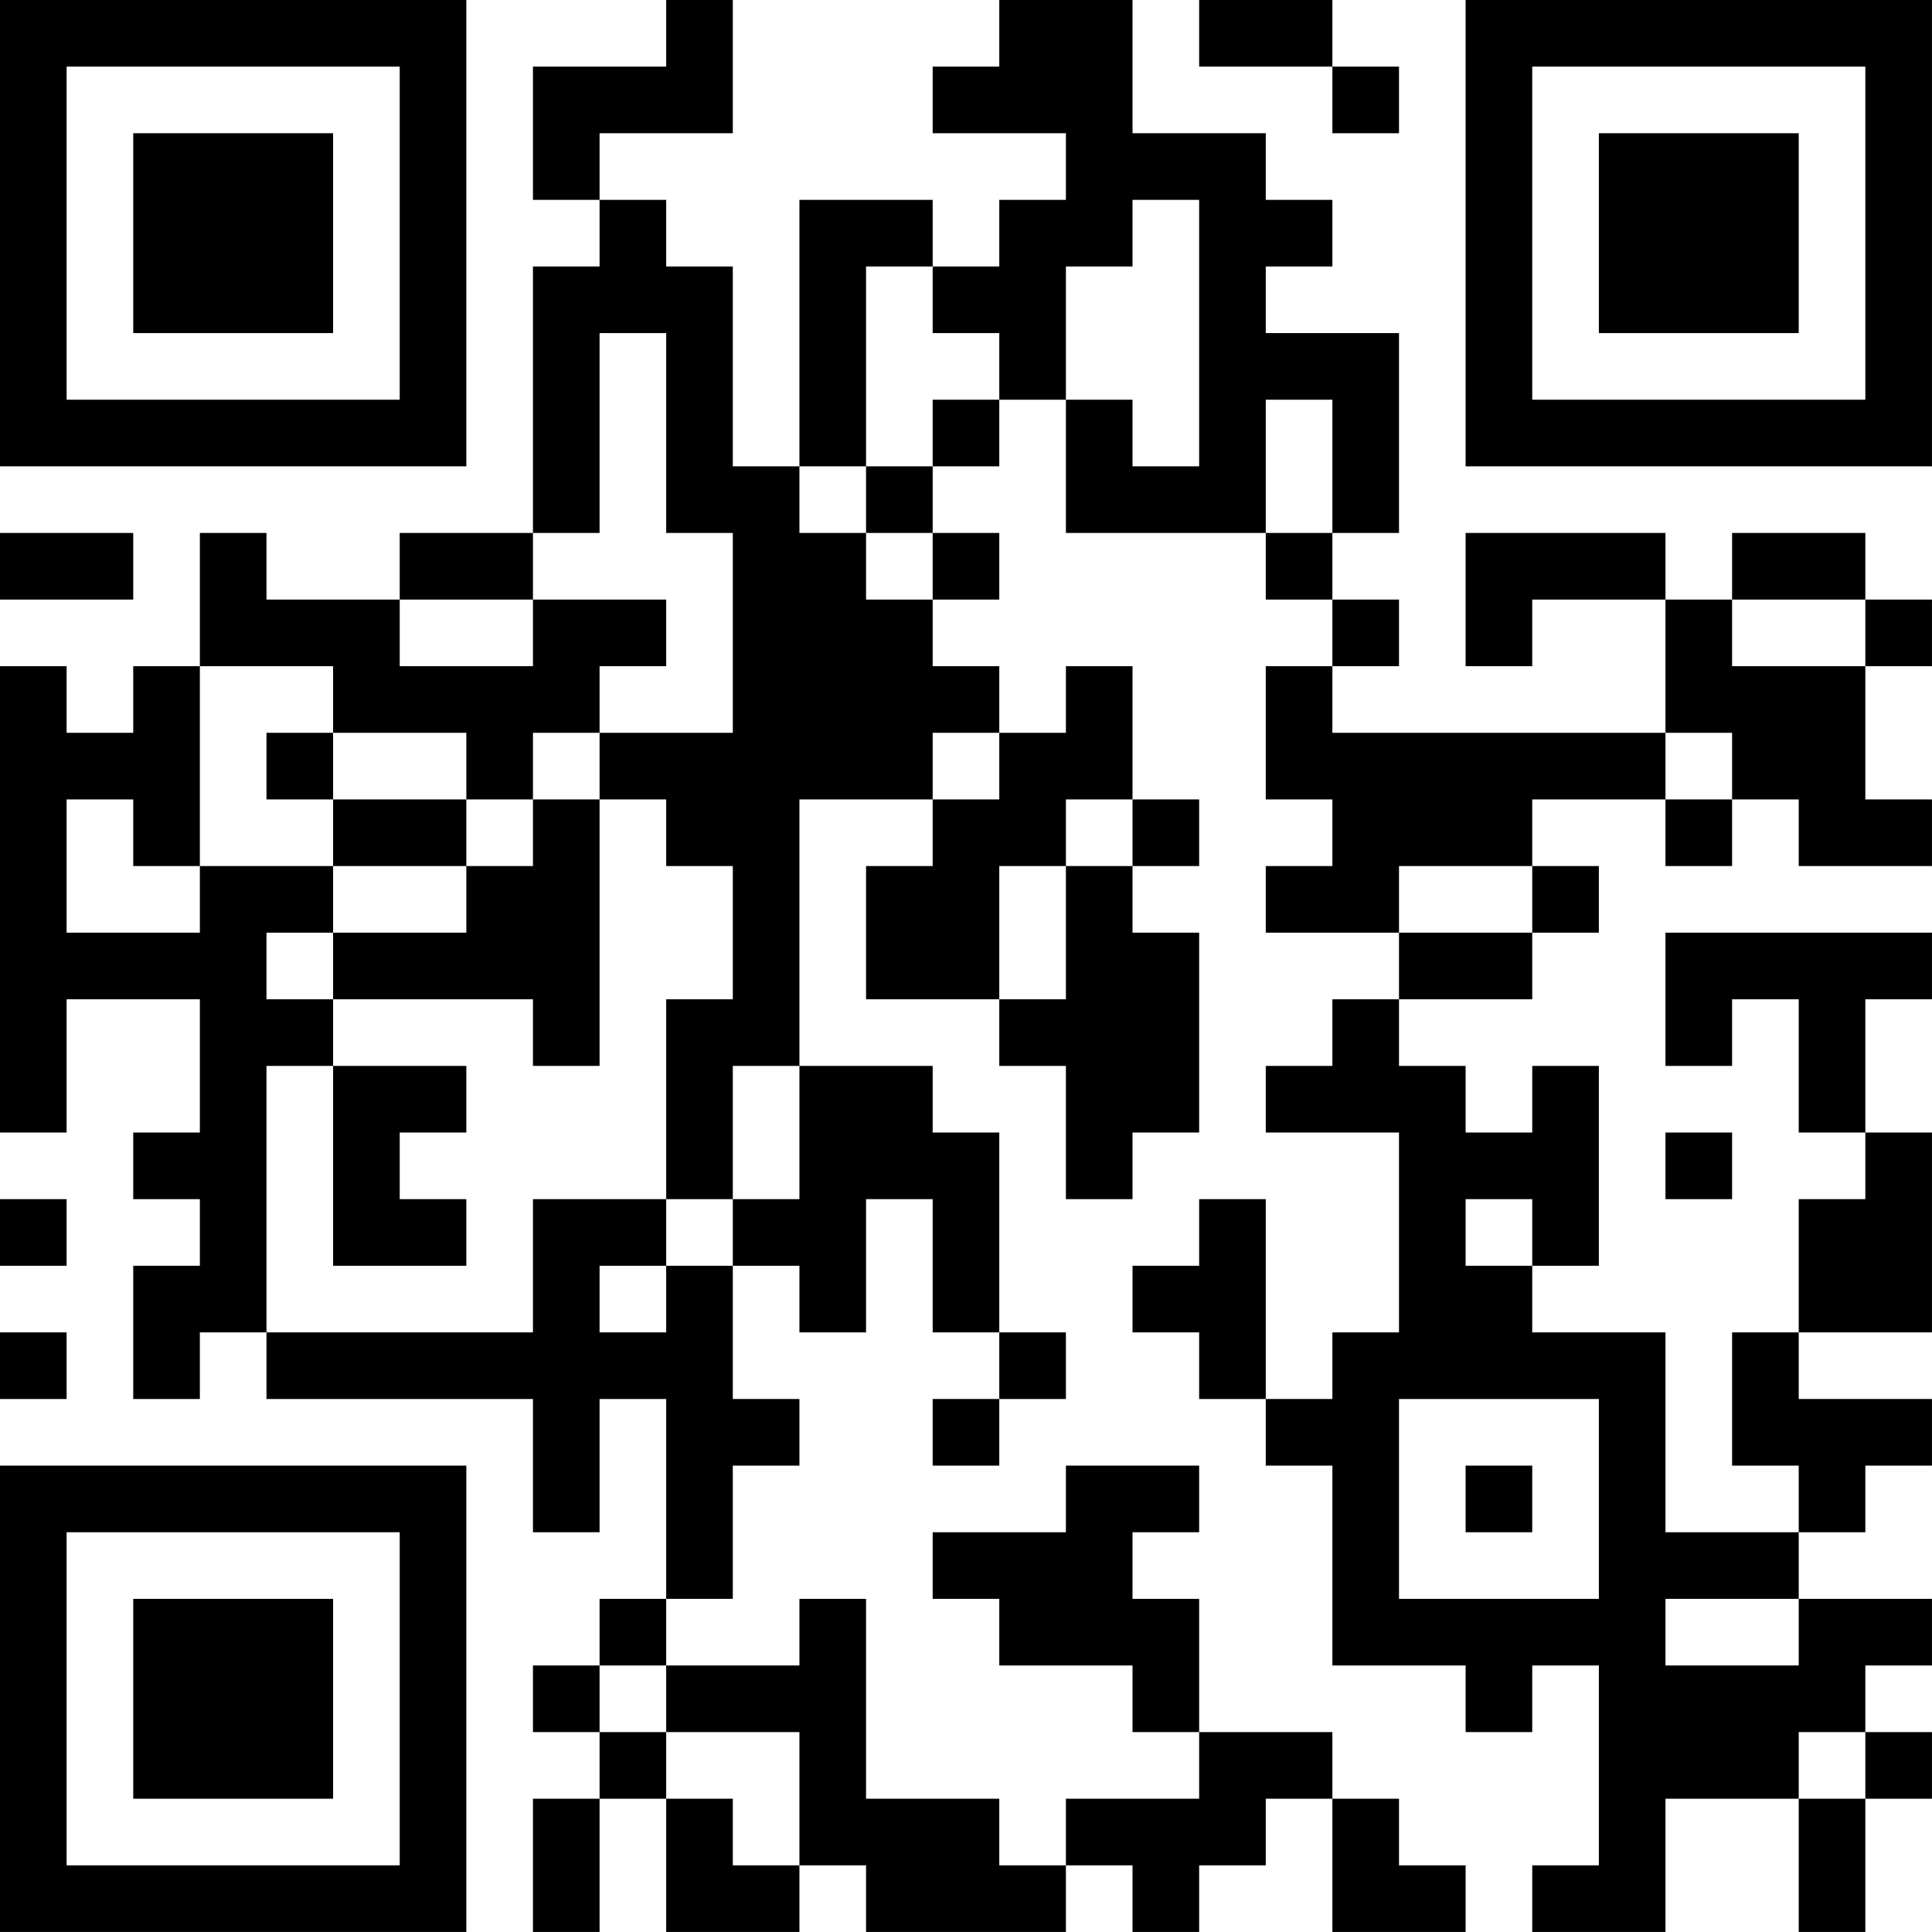
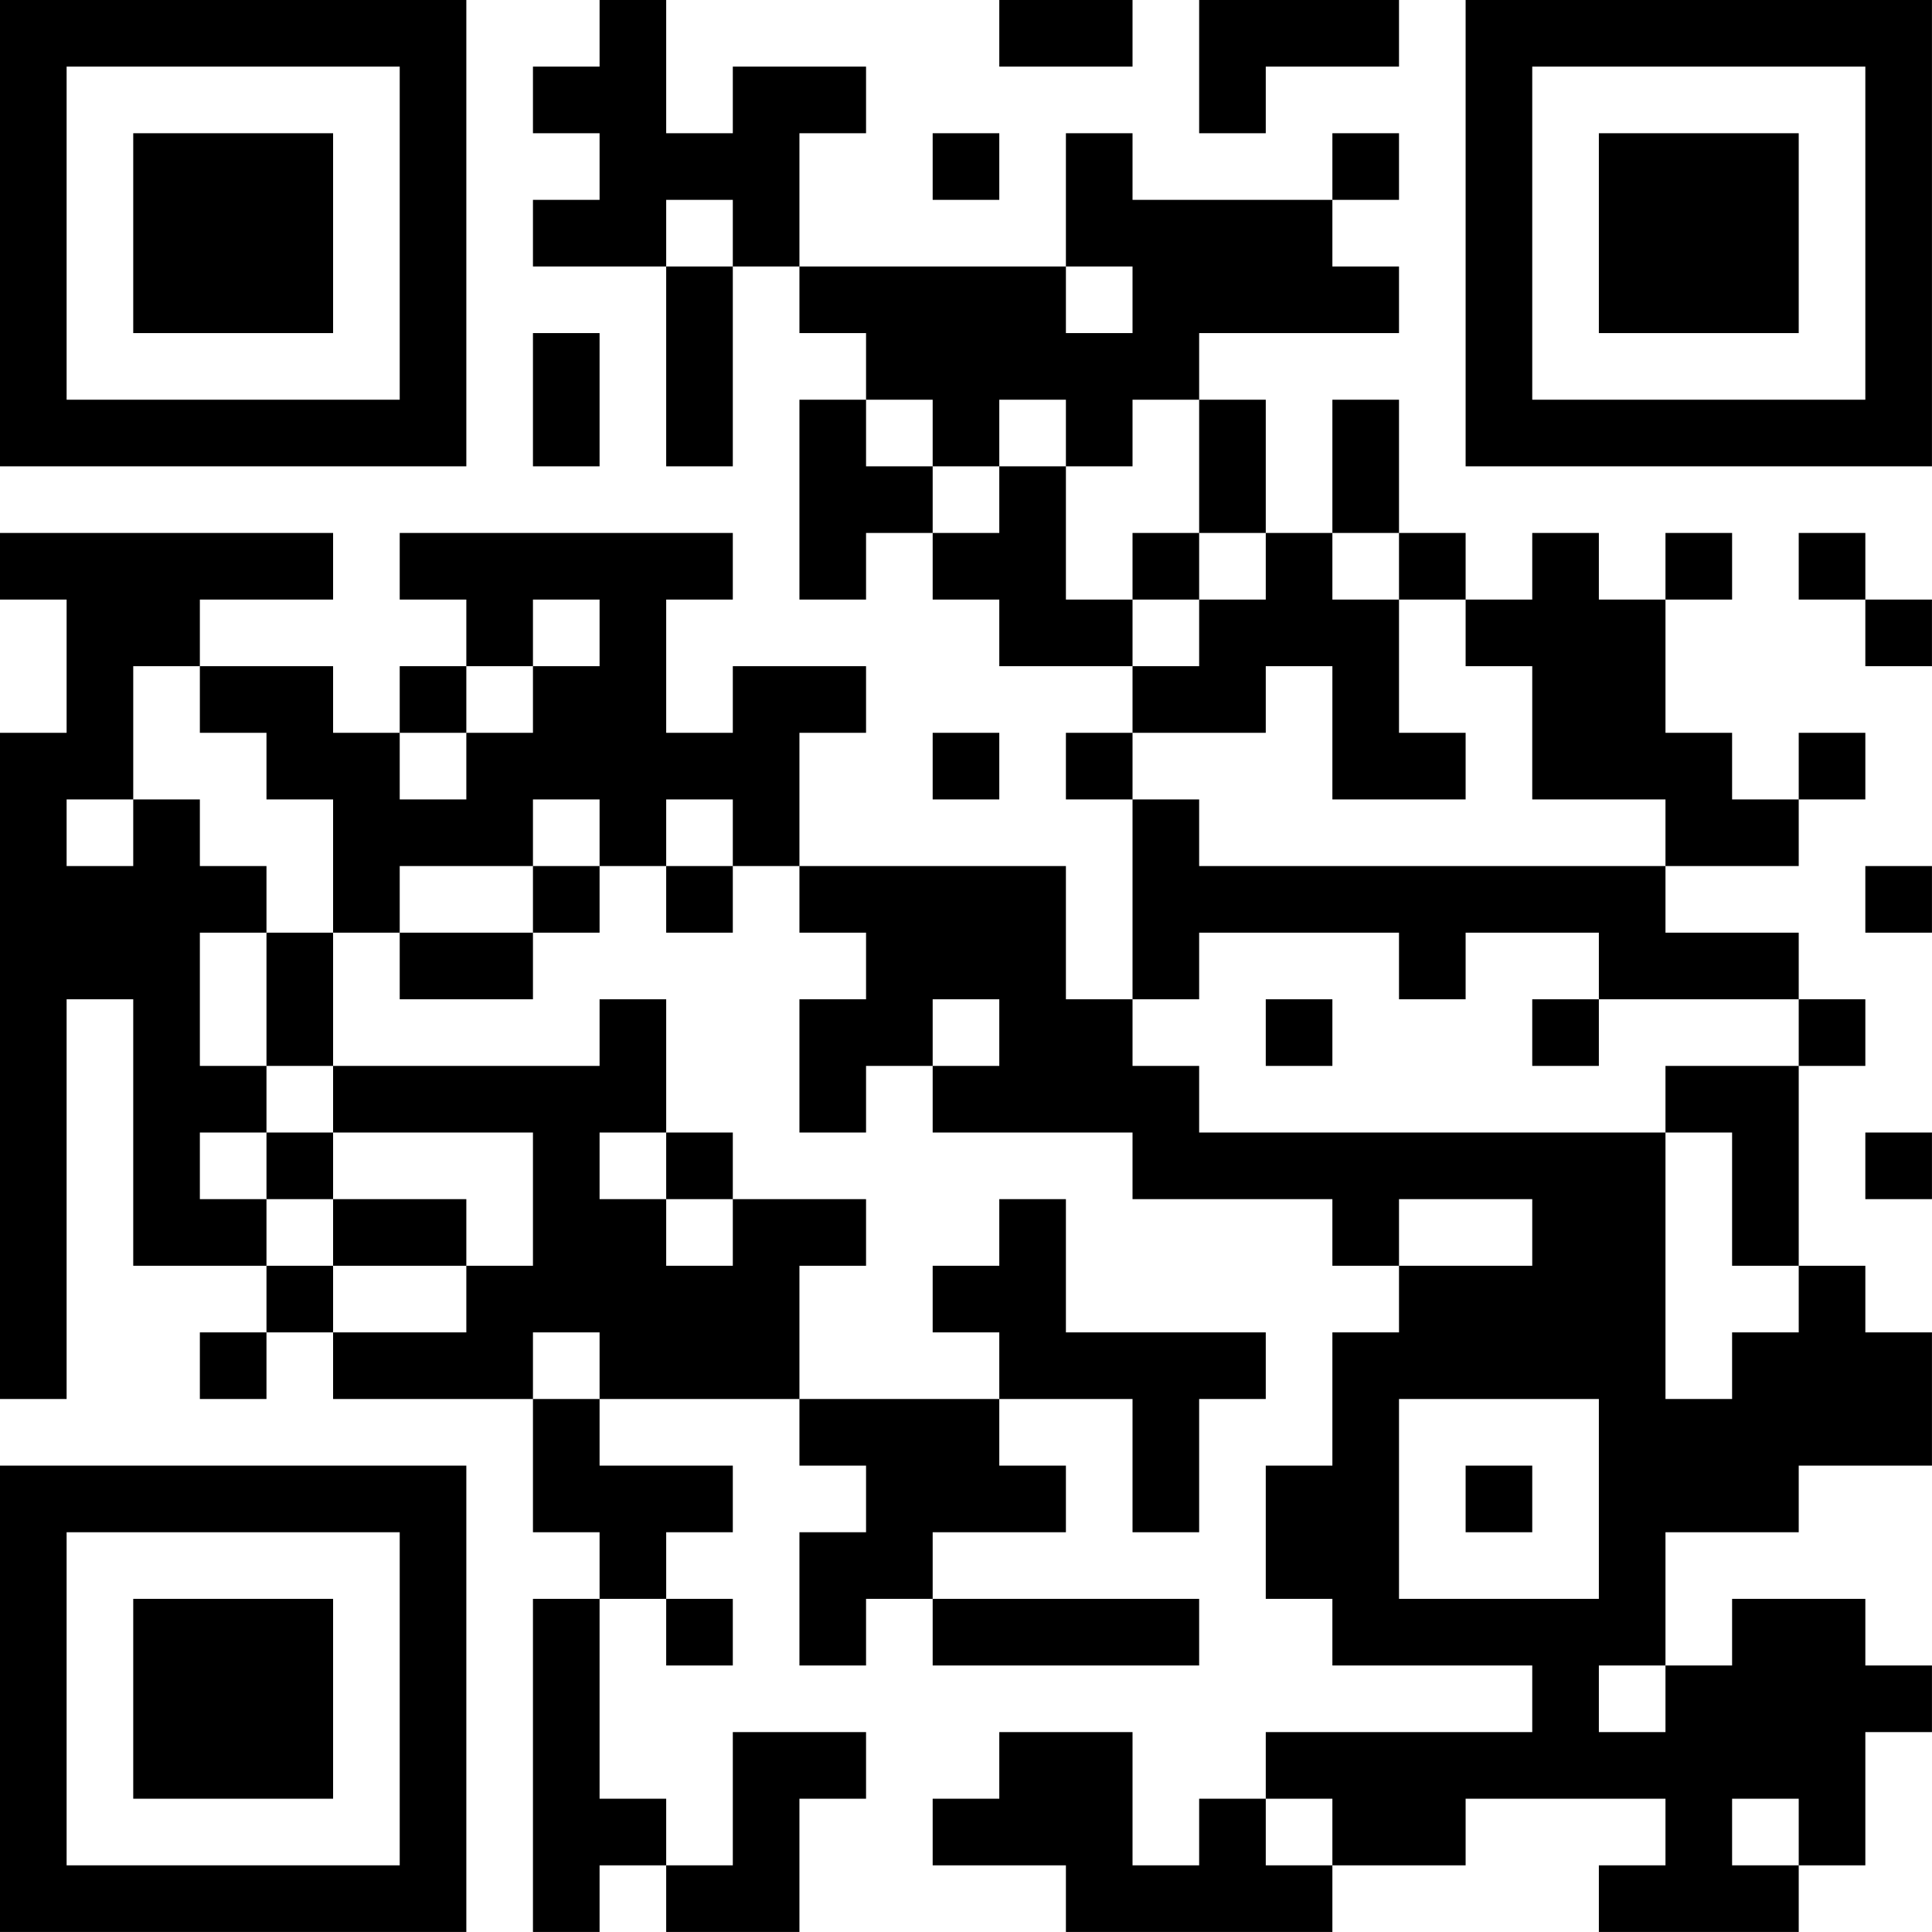
<svg xmlns="http://www.w3.org/2000/svg" version="1.1" width="500" height="500" viewBox="0 0 500 500">
  <rect x="0" y="0" width="500" height="500" fill="#ffffff" />
  <g transform="scale(17.241)">
    <g transform="translate(0,0)">
-       <path fill-rule="evenodd" d="M10 0L10 1L8 1L8 3L9 3L9 4L8 4L8 8L6 8L6 9L4 9L4 8L3 8L3 10L2 10L2 11L1 11L1 10L0 10L0 17L1 17L1 15L3 15L3 17L2 17L2 18L3 18L3 19L2 19L2 21L3 21L3 20L4 20L4 21L8 21L8 23L9 23L9 21L10 21L10 24L9 24L9 25L8 25L8 26L9 26L9 27L8 27L8 29L9 29L9 27L10 27L10 29L12 29L12 28L13 28L13 29L16 29L16 28L17 28L17 29L18 29L18 28L19 28L19 27L20 27L20 29L22 29L22 28L21 28L21 27L20 27L20 26L18 26L18 24L17 24L17 23L18 23L18 22L16 22L16 23L14 23L14 24L15 24L15 25L17 25L17 26L18 26L18 27L16 27L16 28L15 28L15 27L13 27L13 24L12 24L12 25L10 25L10 24L11 24L11 22L12 22L12 21L11 21L11 19L12 19L12 20L13 20L13 18L14 18L14 20L15 20L15 21L14 21L14 22L15 22L15 21L16 21L16 20L15 20L15 17L14 17L14 16L12 16L12 12L14 12L14 13L13 13L13 15L15 15L15 16L16 16L16 18L17 18L17 17L18 17L18 14L17 14L17 13L18 13L18 12L17 12L17 10L16 10L16 11L15 11L15 10L14 10L14 9L15 9L15 8L14 8L14 7L15 7L15 6L16 6L16 8L19 8L19 9L20 9L20 10L19 10L19 12L20 12L20 13L19 13L19 14L21 14L21 15L20 15L20 16L19 16L19 17L21 17L21 20L20 20L20 21L19 21L19 18L18 18L18 19L17 19L17 20L18 20L18 21L19 21L19 22L20 22L20 25L22 25L22 26L23 26L23 25L24 25L24 28L23 28L23 29L25 29L25 27L27 27L27 29L28 29L28 27L29 27L29 26L28 26L28 25L29 25L29 24L27 24L27 23L28 23L28 22L29 22L29 21L27 21L27 20L29 20L29 17L28 17L28 15L29 15L29 14L25 14L25 16L26 16L26 15L27 15L27 17L28 17L28 18L27 18L27 20L26 20L26 22L27 22L27 23L25 23L25 20L23 20L23 19L24 19L24 16L23 16L23 17L22 17L22 16L21 16L21 15L23 15L23 14L24 14L24 13L23 13L23 12L25 12L25 13L26 13L26 12L27 12L27 13L29 13L29 12L28 12L28 10L29 10L29 9L28 9L28 8L26 8L26 9L25 9L25 8L22 8L22 10L23 10L23 9L25 9L25 11L20 11L20 10L21 10L21 9L20 9L20 8L21 8L21 5L19 5L19 4L20 4L20 3L19 3L19 2L17 2L17 0L15 0L15 1L14 1L14 2L16 2L16 3L15 3L15 4L14 4L14 3L12 3L12 7L11 7L11 4L10 4L10 3L9 3L9 2L11 2L11 0ZM18 0L18 1L20 1L20 2L21 2L21 1L20 1L20 0ZM17 3L17 4L16 4L16 6L17 6L17 7L18 7L18 3ZM13 4L13 7L12 7L12 8L13 8L13 9L14 9L14 8L13 8L13 7L14 7L14 6L15 6L15 5L14 5L14 4ZM9 5L9 8L8 8L8 9L6 9L6 10L8 10L8 9L10 9L10 10L9 10L9 11L8 11L8 12L7 12L7 11L5 11L5 10L3 10L3 13L2 13L2 12L1 12L1 14L3 14L3 13L5 13L5 14L4 14L4 15L5 15L5 16L4 16L4 20L8 20L8 18L10 18L10 19L9 19L9 20L10 20L10 19L11 19L11 18L12 18L12 16L11 16L11 18L10 18L10 15L11 15L11 13L10 13L10 12L9 12L9 11L11 11L11 8L10 8L10 5ZM19 6L19 8L20 8L20 6ZM0 8L0 9L2 9L2 8ZM26 9L26 10L28 10L28 9ZM4 11L4 12L5 12L5 13L7 13L7 14L5 14L5 15L8 15L8 16L9 16L9 12L8 12L8 13L7 13L7 12L5 12L5 11ZM14 11L14 12L15 12L15 11ZM25 11L25 12L26 12L26 11ZM16 12L16 13L15 13L15 15L16 15L16 13L17 13L17 12ZM21 13L21 14L23 14L23 13ZM5 16L5 19L7 19L7 18L6 18L6 17L7 17L7 16ZM25 17L25 18L26 18L26 17ZM0 18L0 19L1 19L1 18ZM22 18L22 19L23 19L23 18ZM0 20L0 21L1 21L1 20ZM21 21L21 24L24 24L24 21ZM22 22L22 23L23 23L23 22ZM25 24L25 25L27 25L27 24ZM9 25L9 26L10 26L10 27L11 27L11 28L12 28L12 26L10 26L10 25ZM27 26L27 27L28 27L28 26ZM0 0L0 7L7 7L7 0ZM1 1L1 6L6 6L6 1ZM2 2L2 5L5 5L5 2ZM22 0L22 7L29 7L29 0ZM23 1L23 6L28 6L28 1ZM24 2L24 5L27 5L27 2ZM0 22L0 29L7 29L7 22ZM1 23L1 28L6 28L6 23ZM2 24L2 27L5 27L5 24Z" fill="#000000" />
+       <path fill-rule="evenodd" d="M9 0L9 1L8 1L8 2L9 2L9 3L8 3L8 4L10 4L10 7L11 7L11 4L12 4L12 5L13 5L13 6L12 6L12 9L13 9L13 8L14 8L14 9L15 9L15 10L17 10L17 11L16 11L16 12L17 12L17 15L16 15L16 13L12 13L12 11L13 11L13 10L11 10L11 11L10 11L10 9L11 9L11 8L6 8L6 9L7 9L7 10L6 10L6 11L5 11L5 10L3 10L3 9L5 9L5 8L0 8L0 9L1 9L1 11L0 11L0 21L1 21L1 15L2 15L2 19L4 19L4 20L3 20L3 21L4 21L4 20L5 20L5 21L8 21L8 23L9 23L9 24L8 24L8 29L9 29L9 28L10 28L10 29L12 29L12 27L13 27L13 26L11 26L11 28L10 28L10 27L9 27L9 24L10 24L10 25L11 25L11 24L10 24L10 23L11 23L11 22L9 22L9 21L12 21L12 22L13 22L13 23L12 23L12 25L13 25L13 24L14 24L14 25L18 25L18 24L14 24L14 23L16 23L16 22L15 22L15 21L17 21L17 23L18 23L18 21L19 21L19 20L16 20L16 18L15 18L15 19L14 19L14 20L15 20L15 21L12 21L12 19L13 19L13 18L11 18L11 17L10 17L10 15L9 15L9 16L5 16L5 14L6 14L6 15L8 15L8 14L9 14L9 13L10 13L10 14L11 14L11 13L12 13L12 14L13 14L13 15L12 15L12 17L13 17L13 16L14 16L14 17L17 17L17 18L20 18L20 19L21 19L21 20L20 20L20 22L19 22L19 24L20 24L20 25L23 25L23 26L19 26L19 27L18 27L18 28L17 28L17 26L15 26L15 27L14 27L14 28L16 28L16 29L20 29L20 28L22 28L22 27L25 27L25 28L24 28L24 29L27 29L27 28L28 28L28 26L29 26L29 25L28 25L28 24L26 24L26 25L25 25L25 23L27 23L27 22L29 22L29 20L28 20L28 19L27 19L27 16L28 16L28 15L27 15L27 14L25 14L25 13L27 13L27 12L28 12L28 11L27 11L27 12L26 12L26 11L25 11L25 9L26 9L26 8L25 8L25 9L24 9L24 8L23 8L23 9L22 9L22 8L21 8L21 6L20 6L20 8L19 8L19 6L18 6L18 5L21 5L21 4L20 4L20 3L21 3L21 2L20 2L20 3L17 3L17 2L16 2L16 4L12 4L12 2L13 2L13 1L11 1L11 2L10 2L10 0ZM15 0L15 1L17 1L17 0ZM18 0L18 2L19 2L19 1L21 1L21 0ZM14 2L14 3L15 3L15 2ZM10 3L10 4L11 4L11 3ZM16 4L16 5L17 5L17 4ZM8 5L8 7L9 7L9 5ZM13 6L13 7L14 7L14 8L15 8L15 7L16 7L16 9L17 9L17 10L18 10L18 9L19 9L19 8L18 8L18 6L17 6L17 7L16 7L16 6L15 6L15 7L14 7L14 6ZM17 8L17 9L18 9L18 8ZM20 8L20 9L21 9L21 11L22 11L22 12L20 12L20 10L19 10L19 11L17 11L17 12L18 12L18 13L25 13L25 12L23 12L23 10L22 10L22 9L21 9L21 8ZM27 8L27 9L28 9L28 10L29 10L29 9L28 9L28 8ZM8 9L8 10L7 10L7 11L6 11L6 12L7 12L7 11L8 11L8 10L9 10L9 9ZM2 10L2 12L1 12L1 13L2 13L2 12L3 12L3 13L4 13L4 14L3 14L3 16L4 16L4 17L3 17L3 18L4 18L4 19L5 19L5 20L7 20L7 19L8 19L8 17L5 17L5 16L4 16L4 14L5 14L5 12L4 12L4 11L3 11L3 10ZM14 11L14 12L15 12L15 11ZM8 12L8 13L6 13L6 14L8 14L8 13L9 13L9 12ZM10 12L10 13L11 13L11 12ZM28 13L28 14L29 14L29 13ZM18 14L18 15L17 15L17 16L18 16L18 17L25 17L25 21L26 21L26 20L27 20L27 19L26 19L26 17L25 17L25 16L27 16L27 15L24 15L24 14L22 14L22 15L21 15L21 14ZM14 15L14 16L15 16L15 15ZM19 15L19 16L20 16L20 15ZM23 15L23 16L24 16L24 15ZM4 17L4 18L5 18L5 19L7 19L7 18L5 18L5 17ZM9 17L9 18L10 18L10 19L11 19L11 18L10 18L10 17ZM28 17L28 18L29 18L29 17ZM21 18L21 19L23 19L23 18ZM8 20L8 21L9 21L9 20ZM21 21L21 24L24 24L24 21ZM22 22L22 23L23 23L23 22ZM24 25L24 26L25 26L25 25ZM19 27L19 28L20 28L20 27ZM26 27L26 28L27 28L27 27ZM0 0L0 7L7 7L7 0ZM1 1L1 6L6 6L6 1ZM2 2L2 5L5 5L5 2ZM22 0L22 7L29 7L29 0ZM23 1L23 6L28 6L28 1ZM24 2L24 5L27 5L27 2ZM0 22L0 29L7 29L7 22ZM1 23L1 28L6 28L6 23ZM2 24L2 27L5 27L5 24Z" fill="#000000" />
    </g>
  </g>
</svg>
